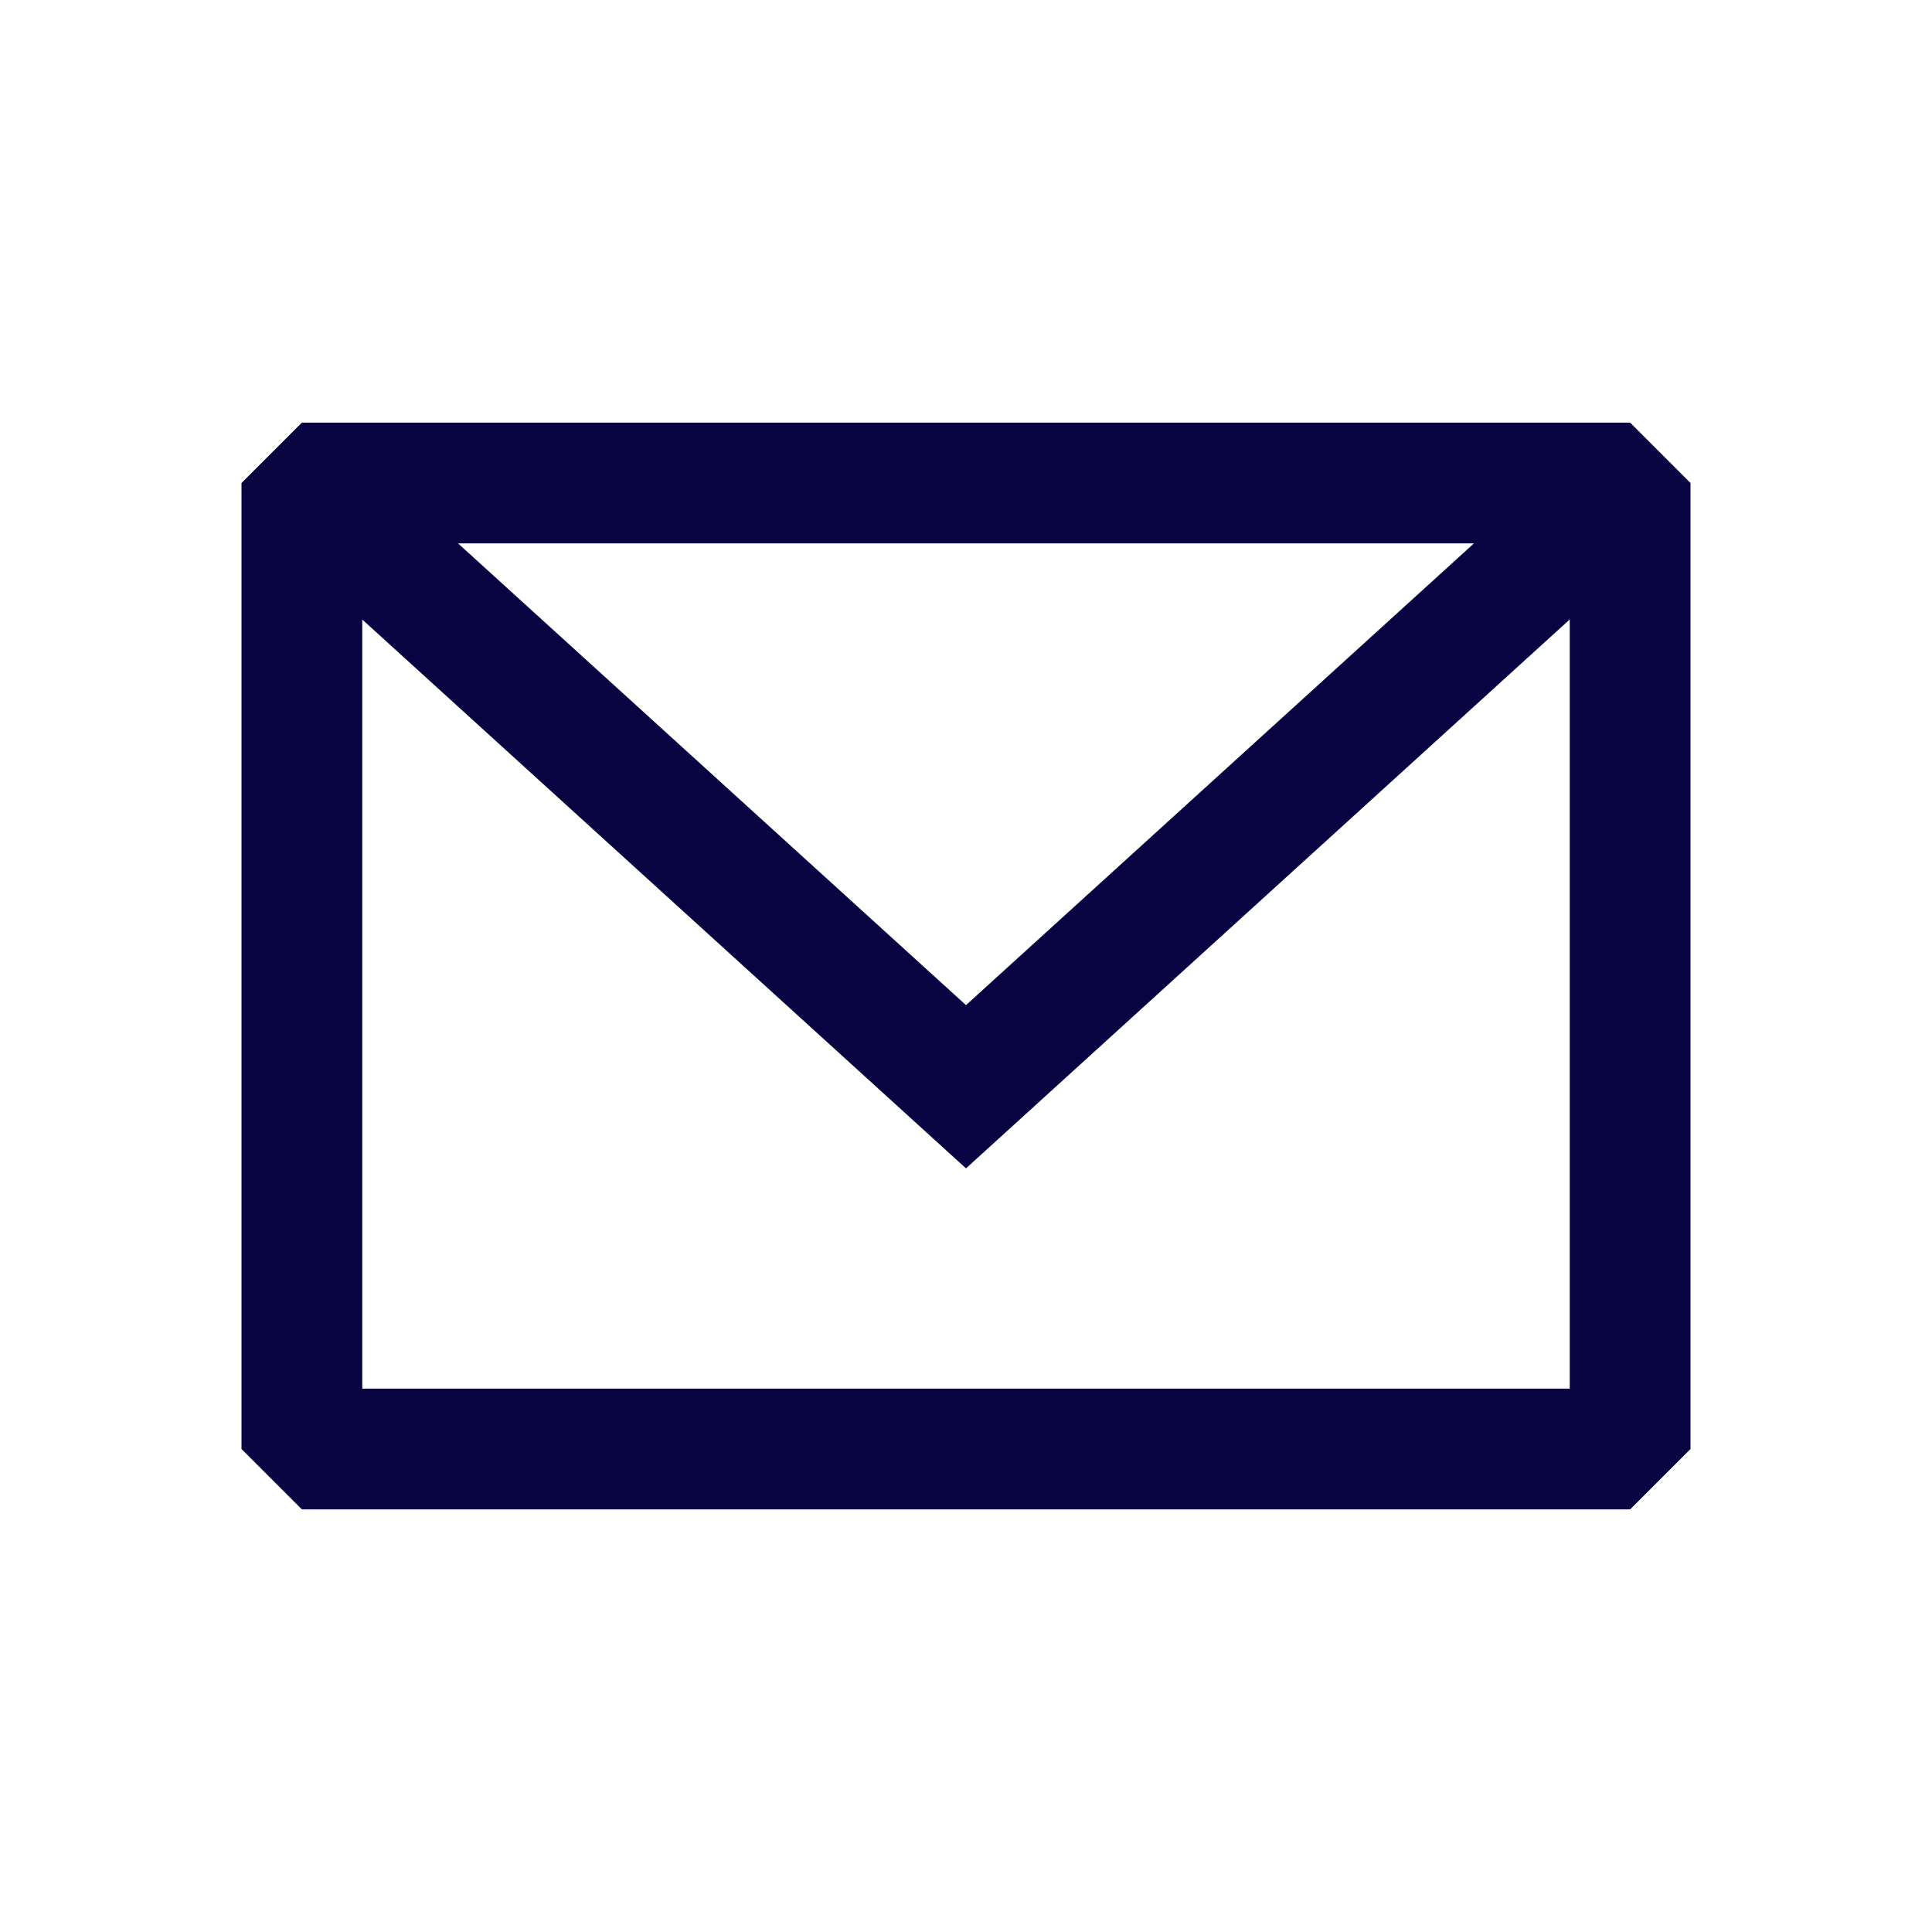
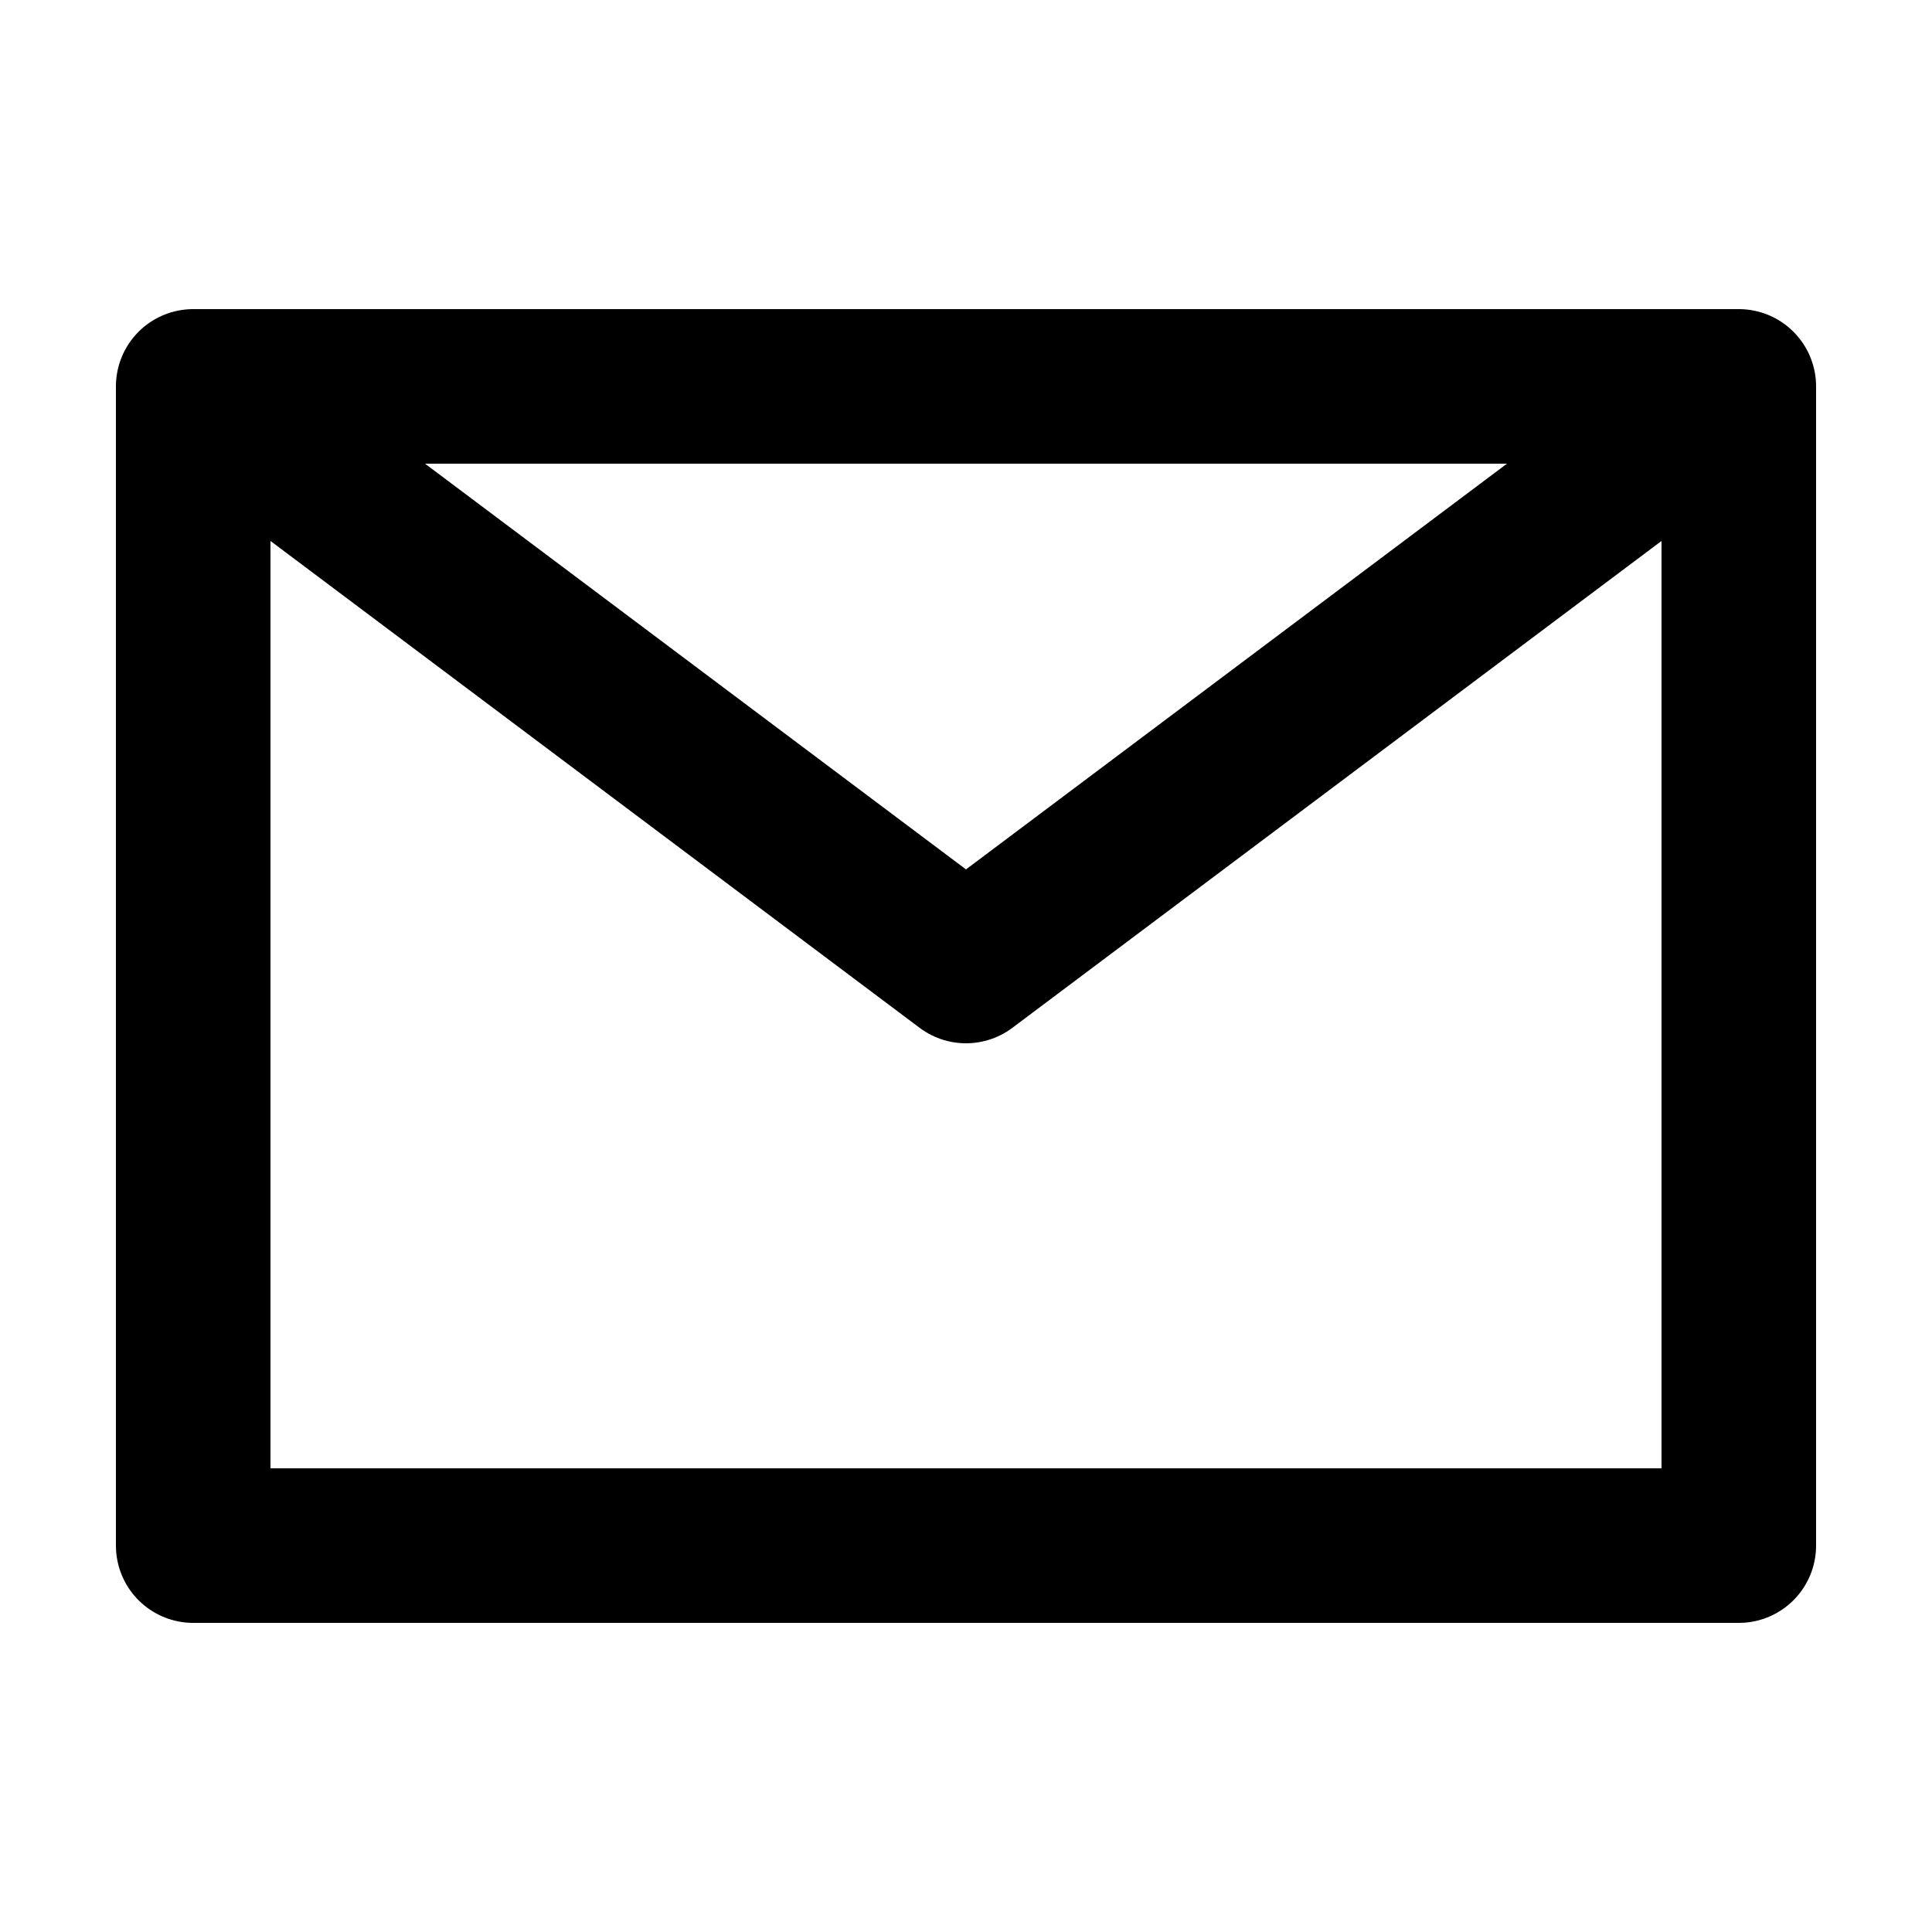
- <svg xmlns="http://www.w3.org/2000/svg" width="800px" height="800px" viewBox="0 0 24 24" fill="none">
-   <path fill-rule="evenodd" clip-rule="evenodd" d="M3.75 5.25L3 6V18L3.75 18.75H20.25L21 18V6L20.25 5.25H3.75ZM4.5 7.696V17.25H19.5V7.695L12 14.514L4.5 7.696ZM18.31 6.75H5.69L12 12.486L18.31 6.75Z" fill="#080341" />
+ <svg xmlns="http://www.w3.org/2000/svg" height="100" width="100" viewBox="0 0 100 100">
+   <path d="M10 20 H90 V80 H10 V20 L50 50 L90 20 Z" style="fill:none;stroke:black;stroke-width:8;              stroke-linejoin:round;              stroke-linecap:round;" />
</svg>
